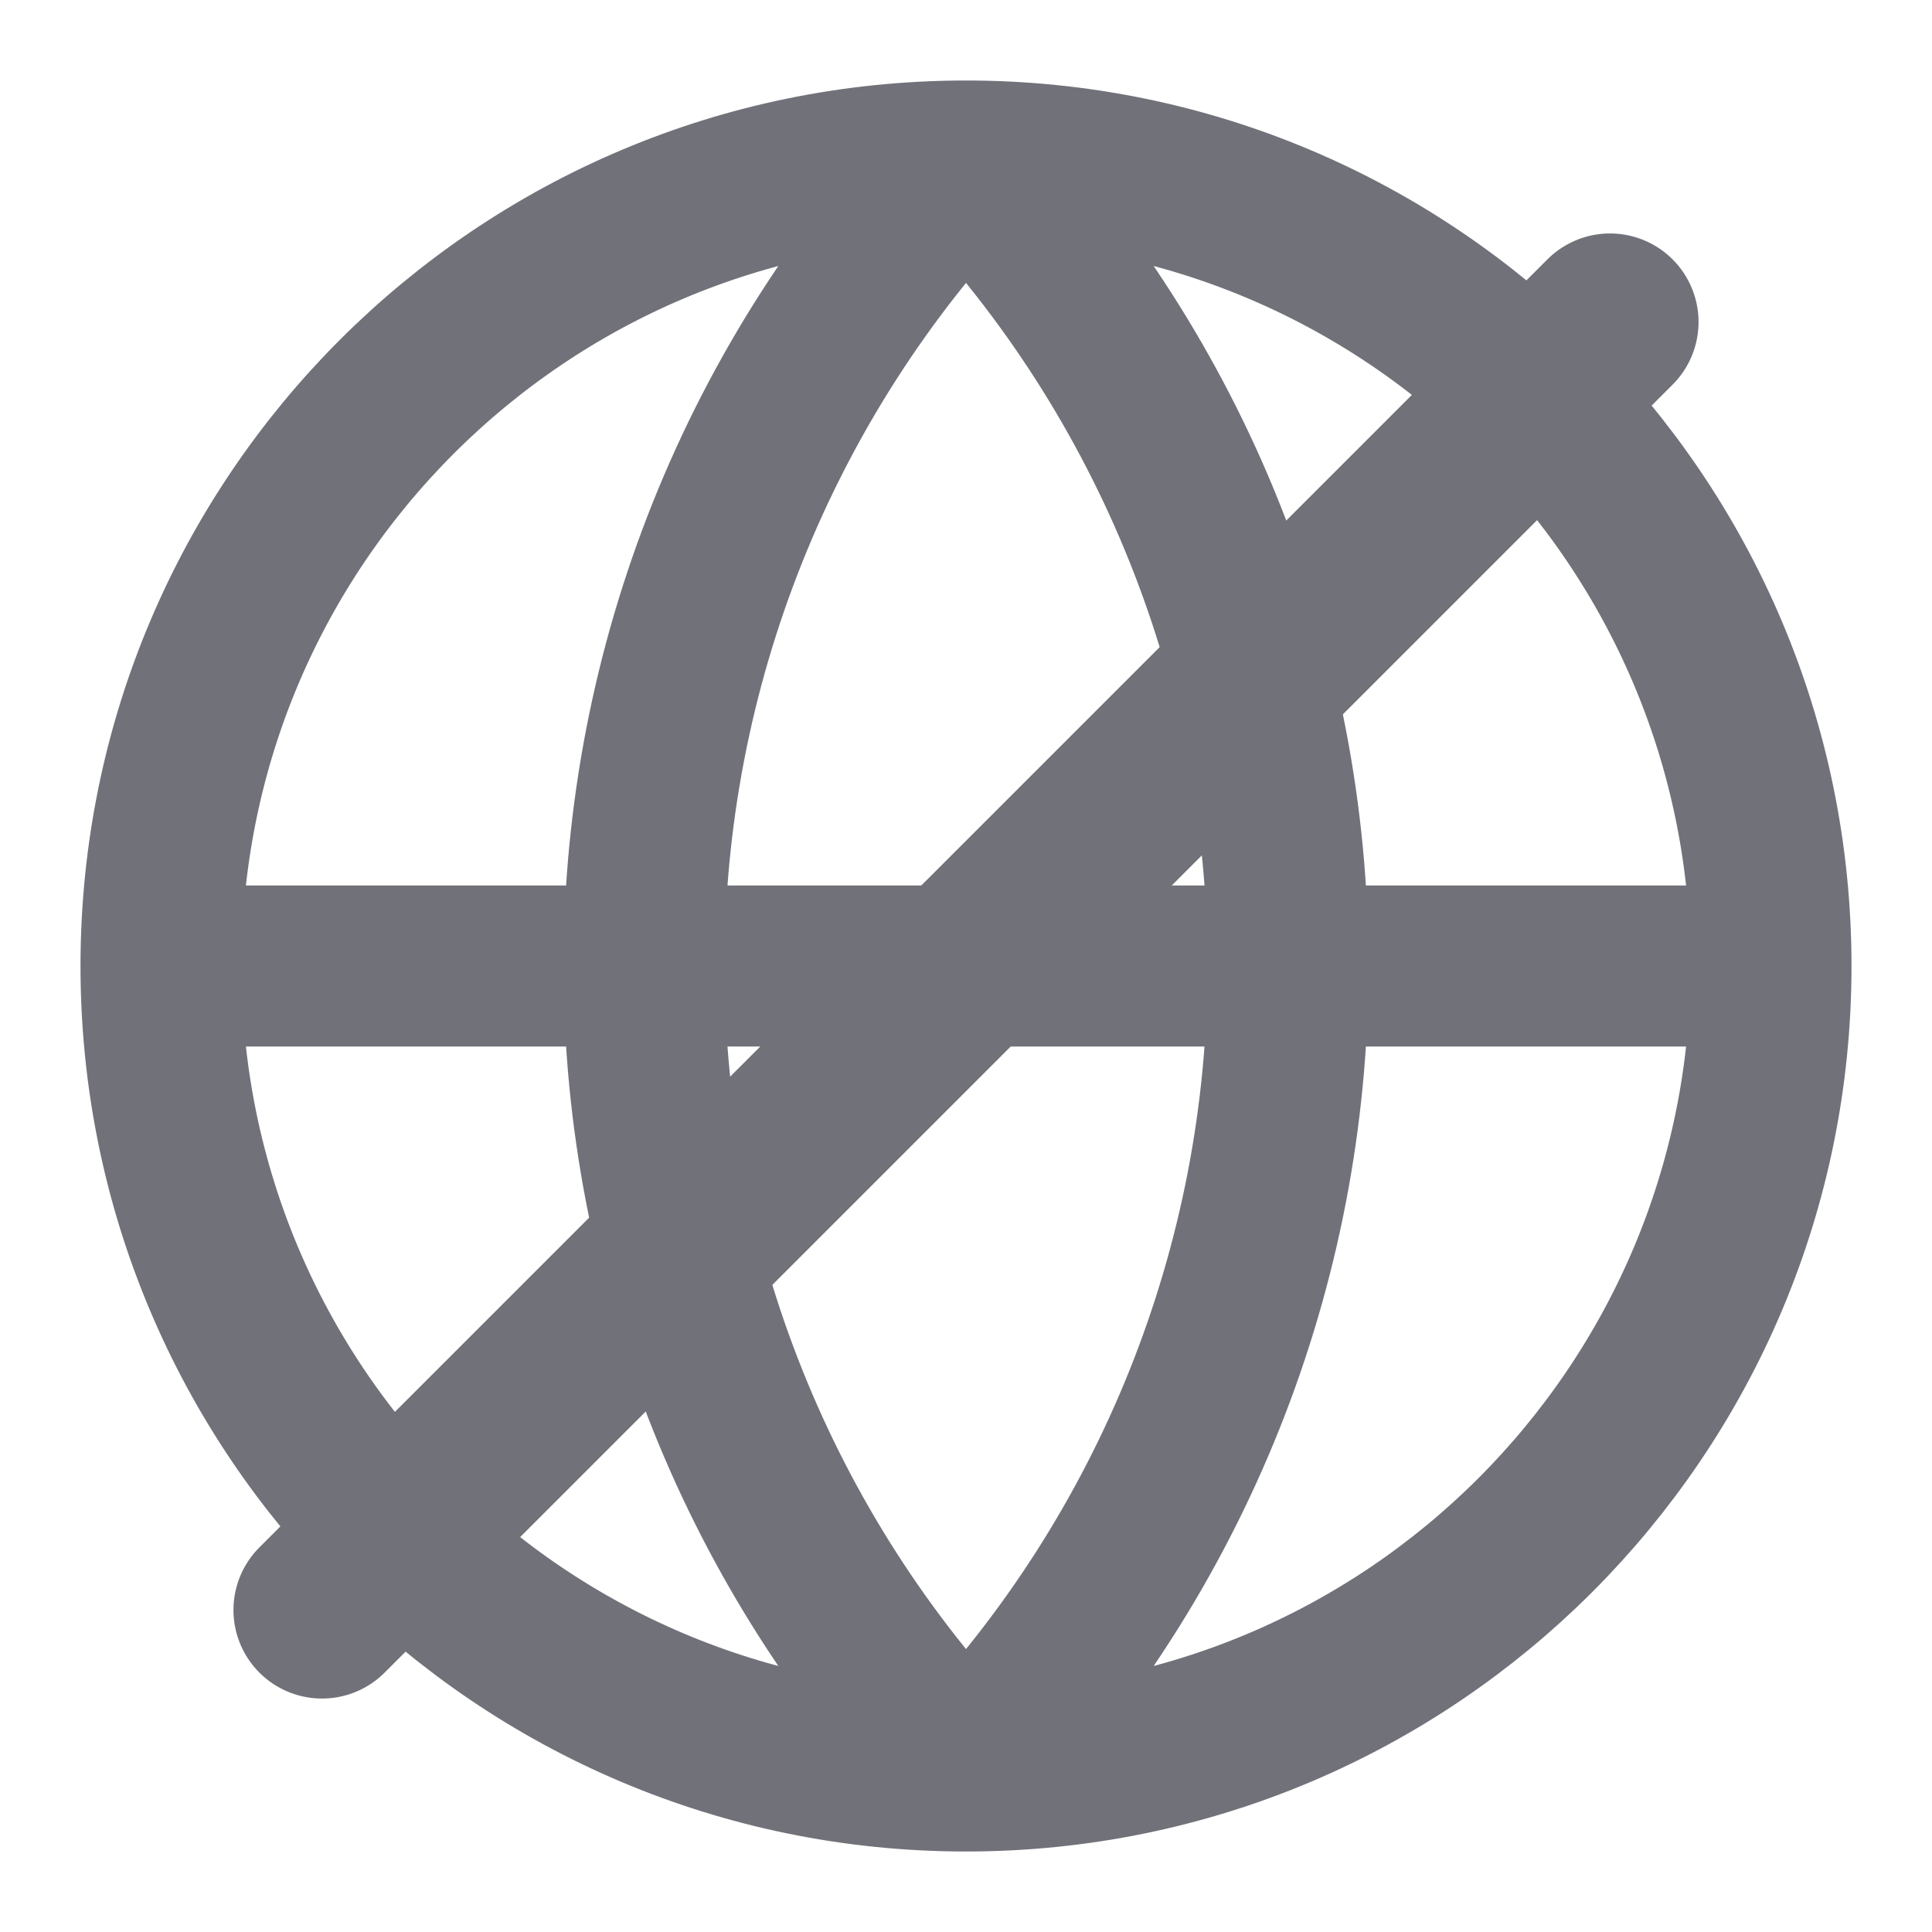
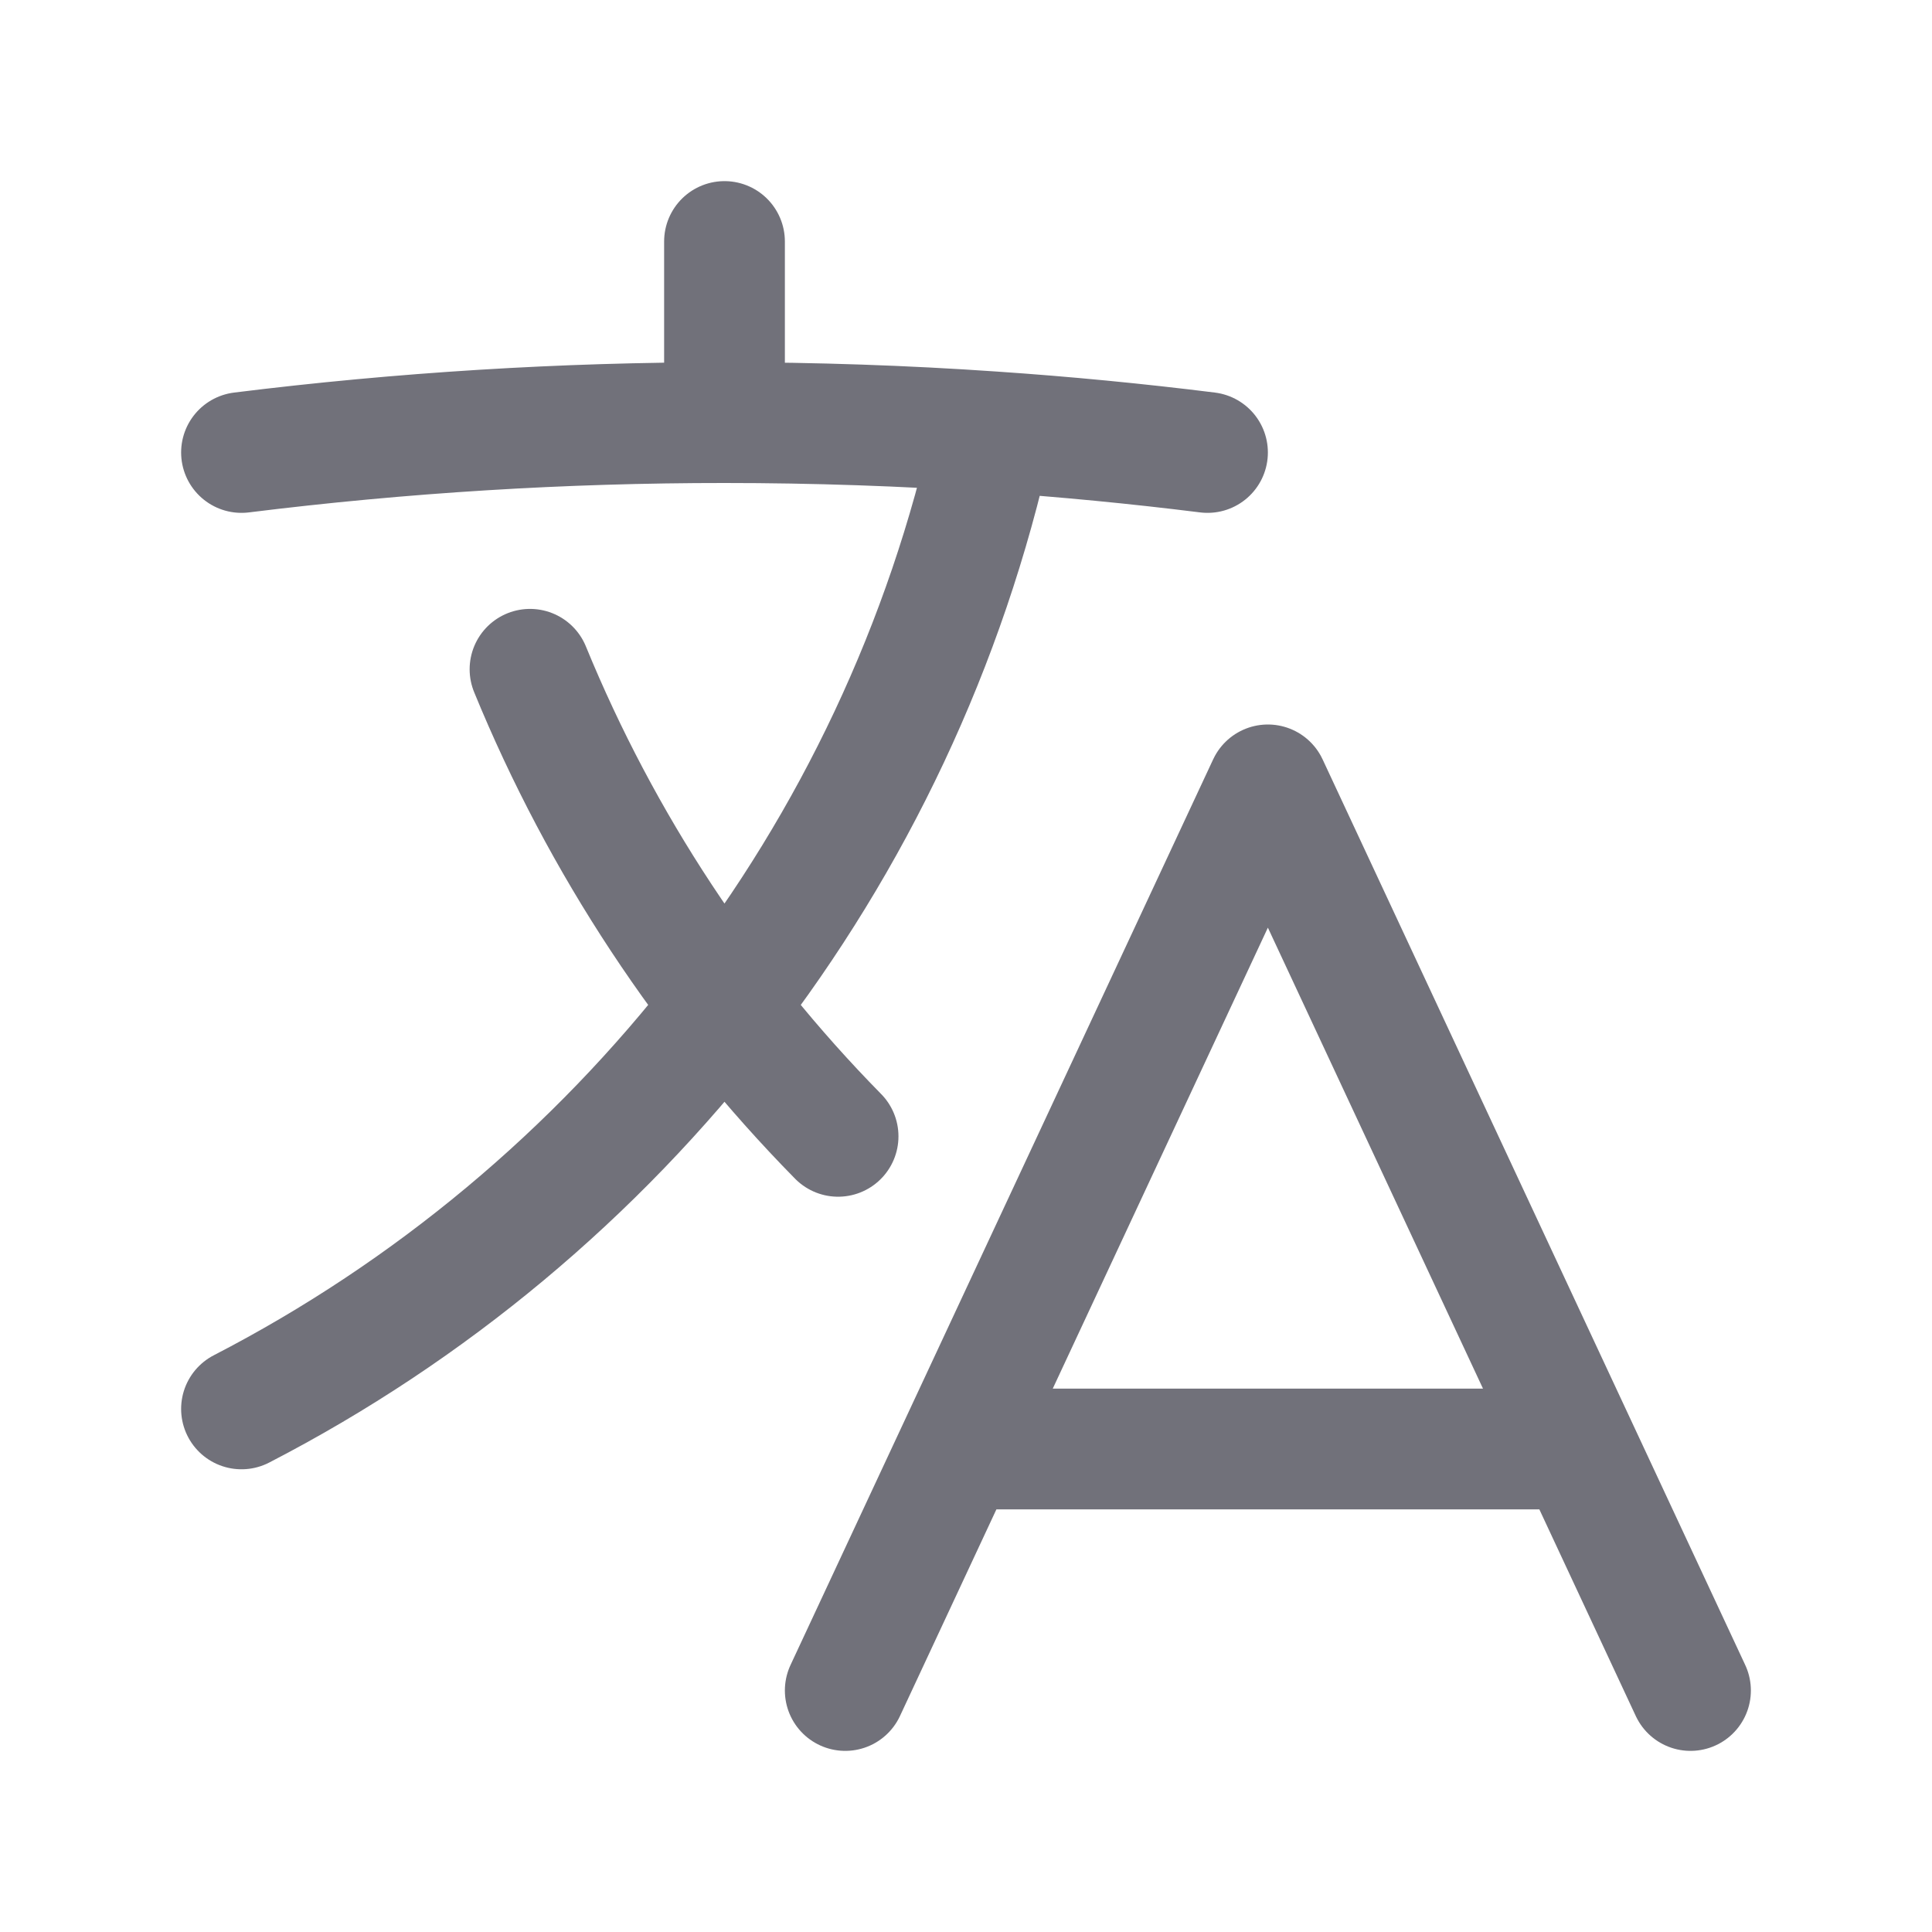
- <svg xmlns="http://www.w3.org/2000/svg" width="24" height="24" viewBox="0 0 24 24" aria-hidden="true">
-   <g fill="none">
-     <path d="M22 12C22 17.523 17.523 22 12 22M22 12C22 6.477 17.523 2 12 2M22 12H2M12 22C6.477 22 2 17.523 2 12M12 22C9.432 19.304 8 15.723 8 12C8 8.277 9.432 4.696 12 2M12 22C14.568 19.304 16 15.723 16 12C16 8.277 14.568 4.696 12 2M2 12C2 6.477 6.477 2 12 2" stroke="#71717a" stroke-width="2" stroke-linecap="round" stroke-linejoin="round" />
-     <path d="M4 20L20 4" stroke="#71717a" stroke-width="2.2" stroke-linecap="round" />
-   </g>
+ <svg xmlns="http://www.w3.org/2000/svg" fill="none" viewBox="0 0 24 24" stroke-width="1.5" stroke="#71717a">
+   <path stroke-linecap="round" stroke-linejoin="round" d="m10.5 21 5.25-11.25L21 21m-9-3h7.5M3 5.621a48.474 48.474 0 0 1 6-.371m0 0c1.12 0 2.233.038 3.334.114M9 5.25V3m3.334 2.364C11.176 10.658 7.69 15.08 3 17.502m9.334-12.138c.896.061 1.785.147 2.666.257m-4.589 8.495a18.023 18.023 0 0 1-3.827-5.802" />
</svg>
